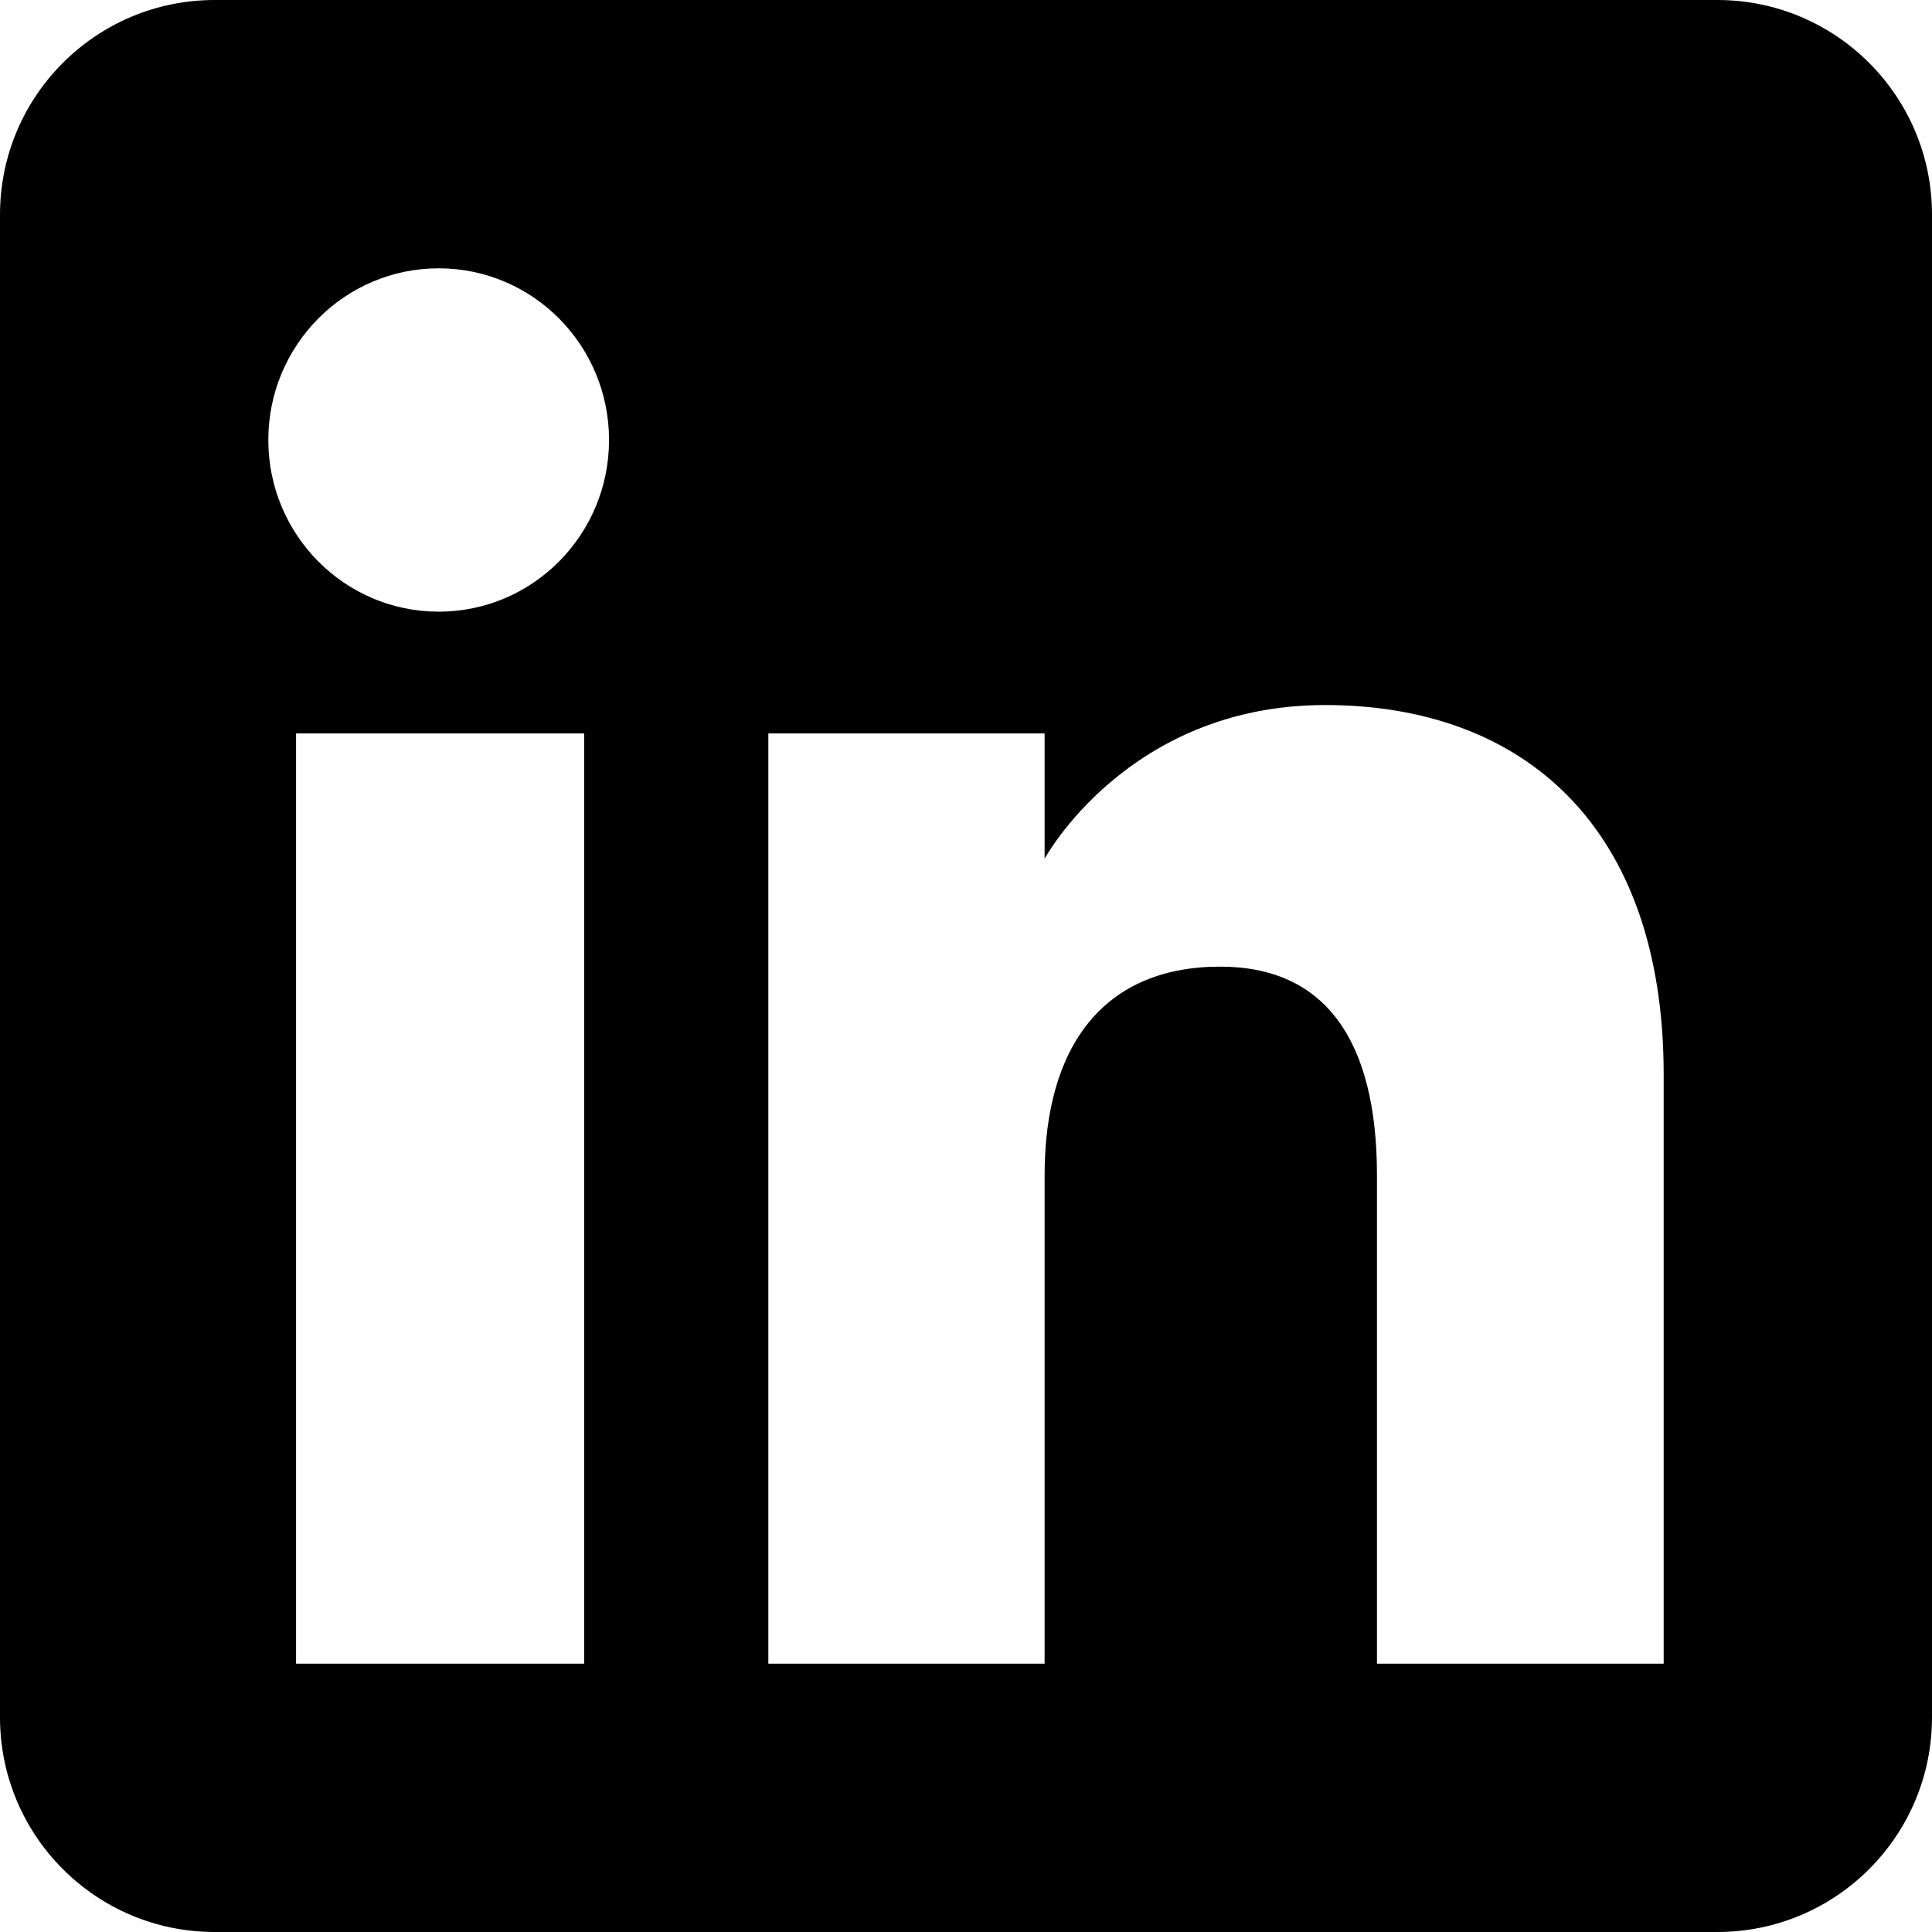
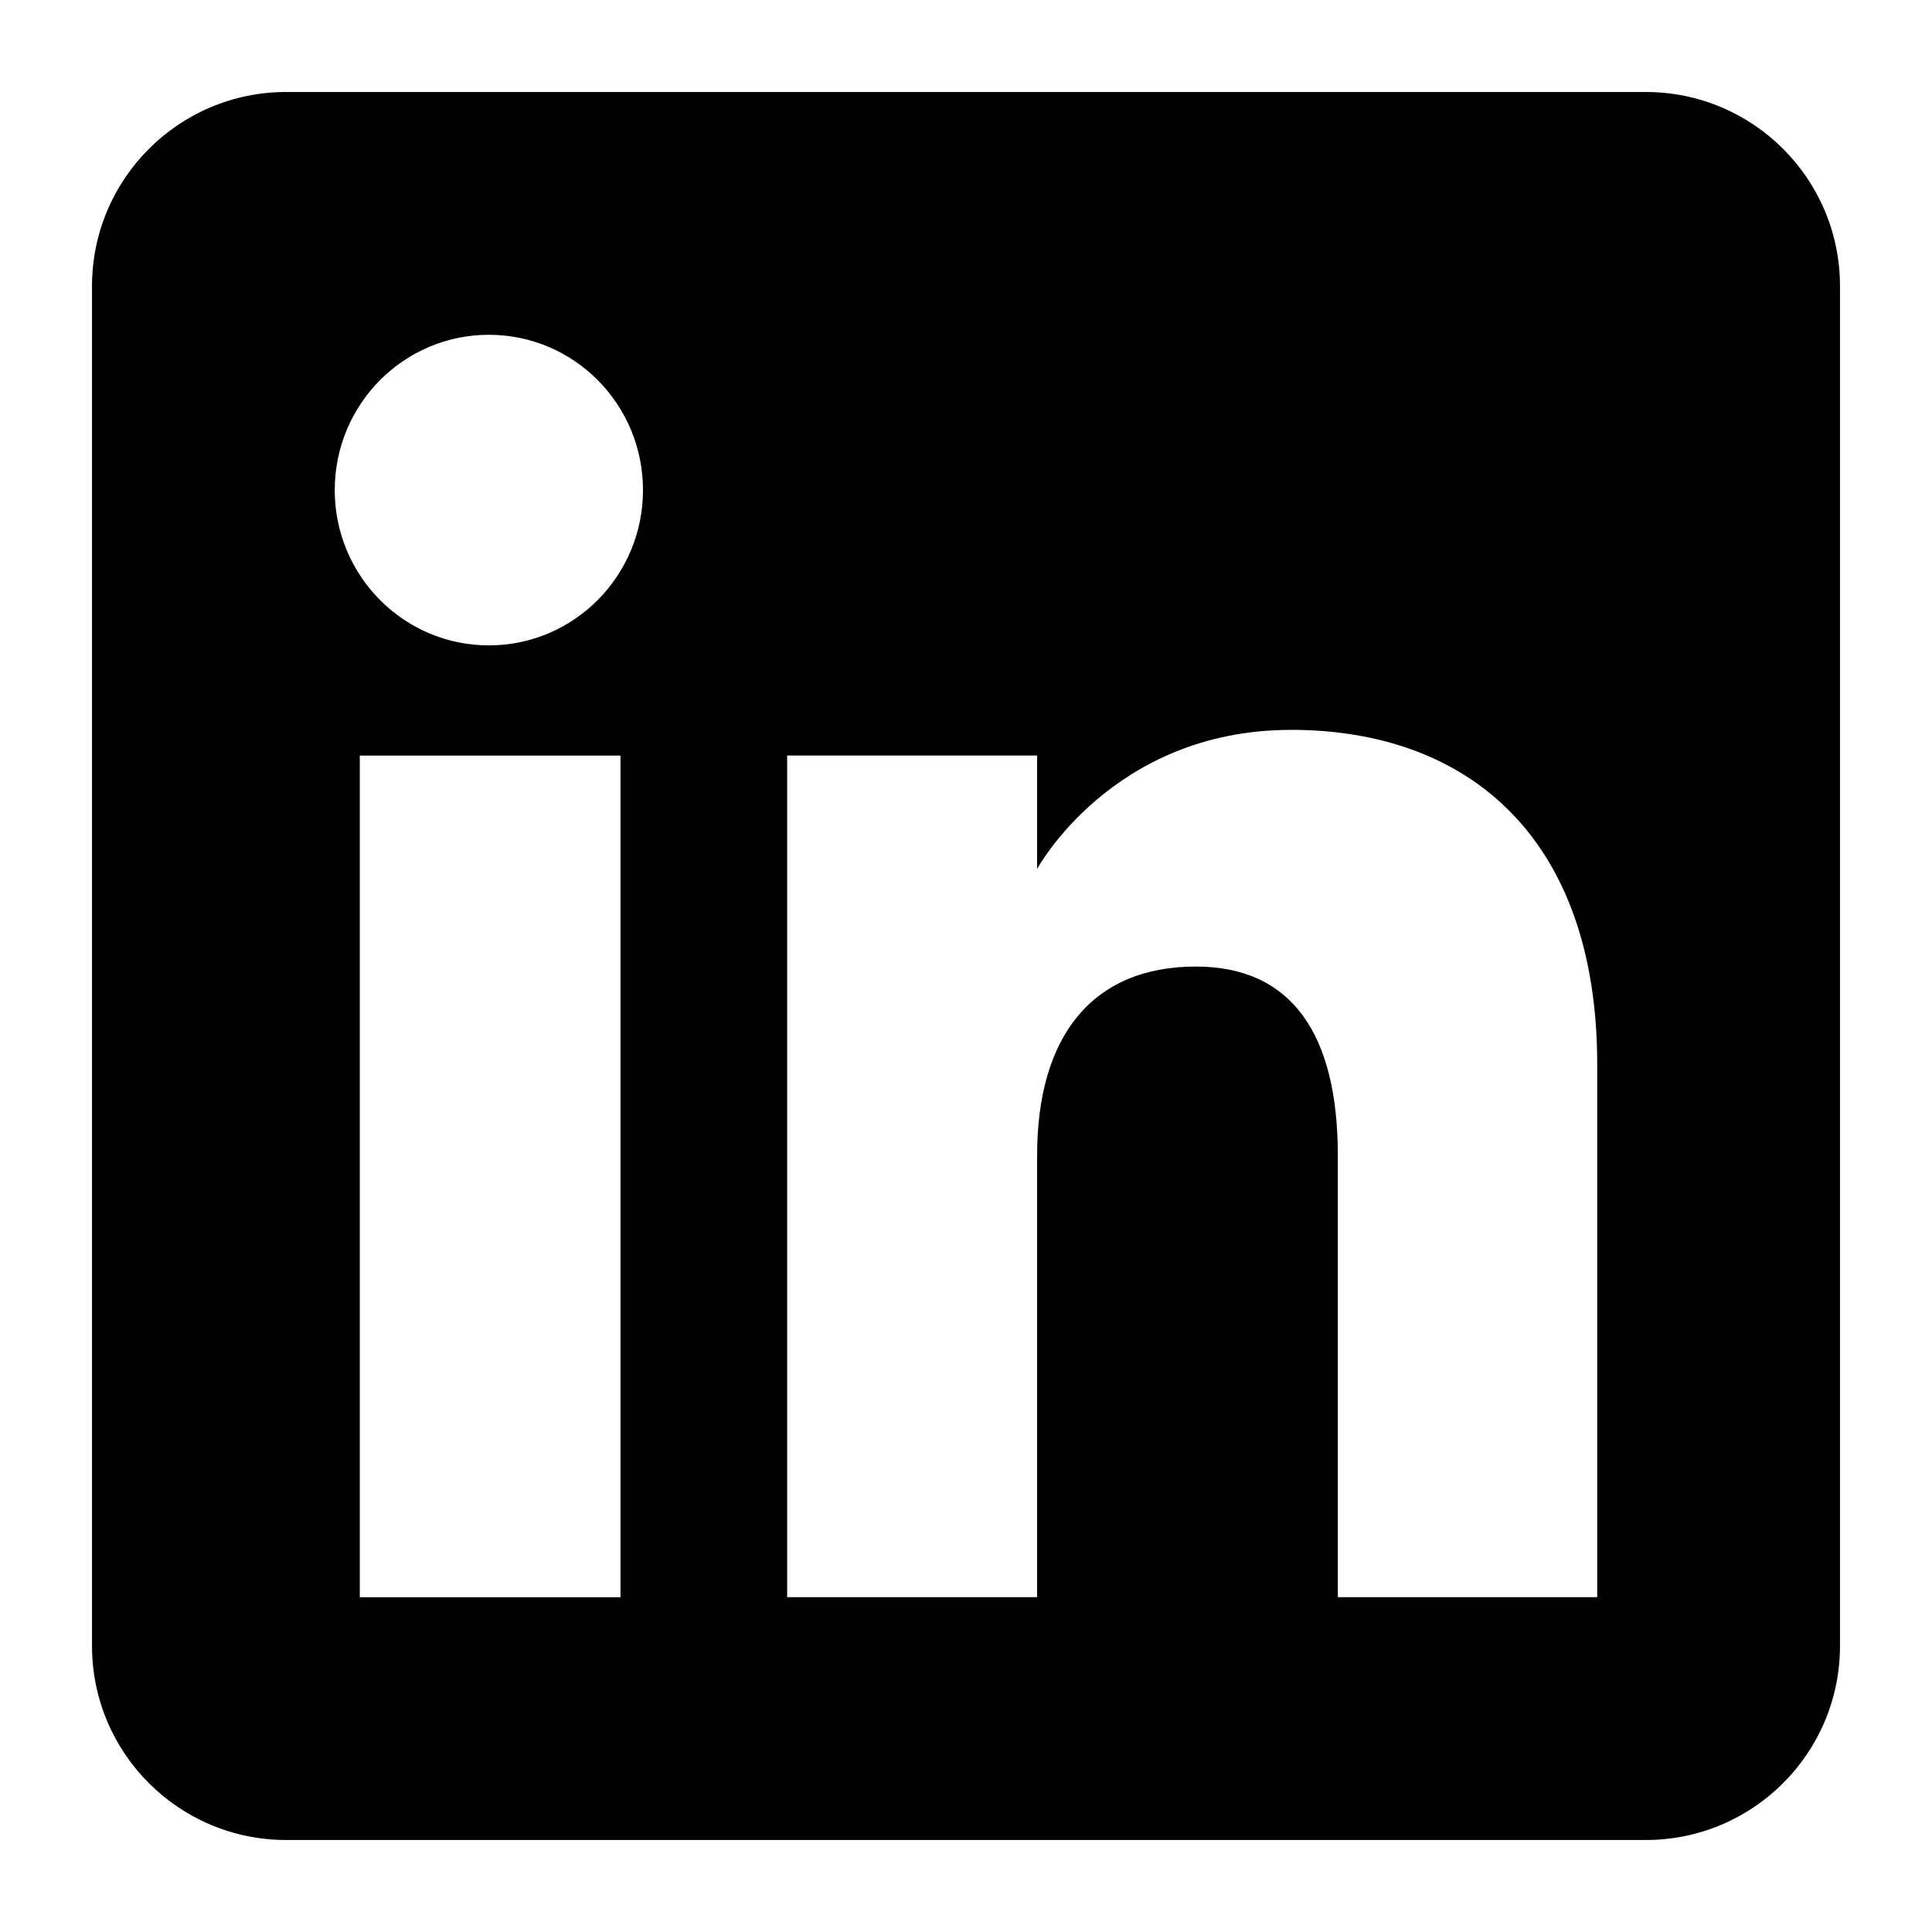
- <svg xmlns="http://www.w3.org/2000/svg" class="linkedin" width="42" height="42" viewBox="0 0 42 42" role="presentation" version="1.1">
-   <path d="M37.333,0 C39.911,0 42,2.089 42,4.667 L42,37.333 C42,39.911 39.911,42 37.333,42 L4.667,42 C2.089,42 0,39.911 0,37.333 L0,4.667 C0,2.089 2.089,0 4.667,0 Z M28.806,15.327 C24.515,15.327 22.709,18.668 22.709,18.668 L22.709,15.944 L16.703,15.944 L16.703,36.167 L22.709,36.167 L22.709,25.551 C22.709,22.707 24.019,21.014 26.525,21.014 C28.828,21.014 29.934,22.641 29.934,25.551 L29.934,36.167 L36.167,36.167 L36.167,23.363 C36.167,17.946 33.096,15.327 28.806,15.327 Z M12.699,15.944 L6.436,15.944 L6.436,36.167 L12.699,36.167 L12.699,15.944 Z M9.537,5.833 C7.491,5.833 5.833,7.504 5.833,9.565 C5.833,11.626 7.491,13.297 9.537,13.297 C11.583,13.297 13.24,11.626 13.24,9.565 C13.24,7.504 11.583,5.833 9.537,5.833 Z" fill="currentColor" />
+ <svg xmlns="http://www.w3.org/2000/svg" height="42" viewBox="0 0 42 42" width="42" role="presentation">
+   <path d="m35.778 2c2.332 0 4.222 1.89 4.222 4.222v29.556c0 2.332-1.89 4.222-4.222 4.222h-29.556c-2.332 0-4.222-1.89-4.222-4.222v-29.556c0-2.332 1.89-4.222 4.222-4.222zm-7.715 13.867c-3.883 0-5.517 3.023-5.517 3.023v-2.465h-5.434v18.296h5.434v-9.604c0-2.573 1.185-4.105 3.452-4.105 2.084 0 3.085 1.472 3.085 4.105v9.604h5.639v-11.584c0-4.901-2.778-7.271-6.659-7.271zm-14.574.559h-5.667v18.296h5.667zm-2.861-9.148c-1.851 0-3.351 1.512-3.351 3.376 0 1.864 1.5 3.376 3.351 3.376 1.851 0 3.35-1.512 3.35-3.376 0-1.864-1.499-3.376-3.35-3.376z" fill="currentColor" />
</svg>
